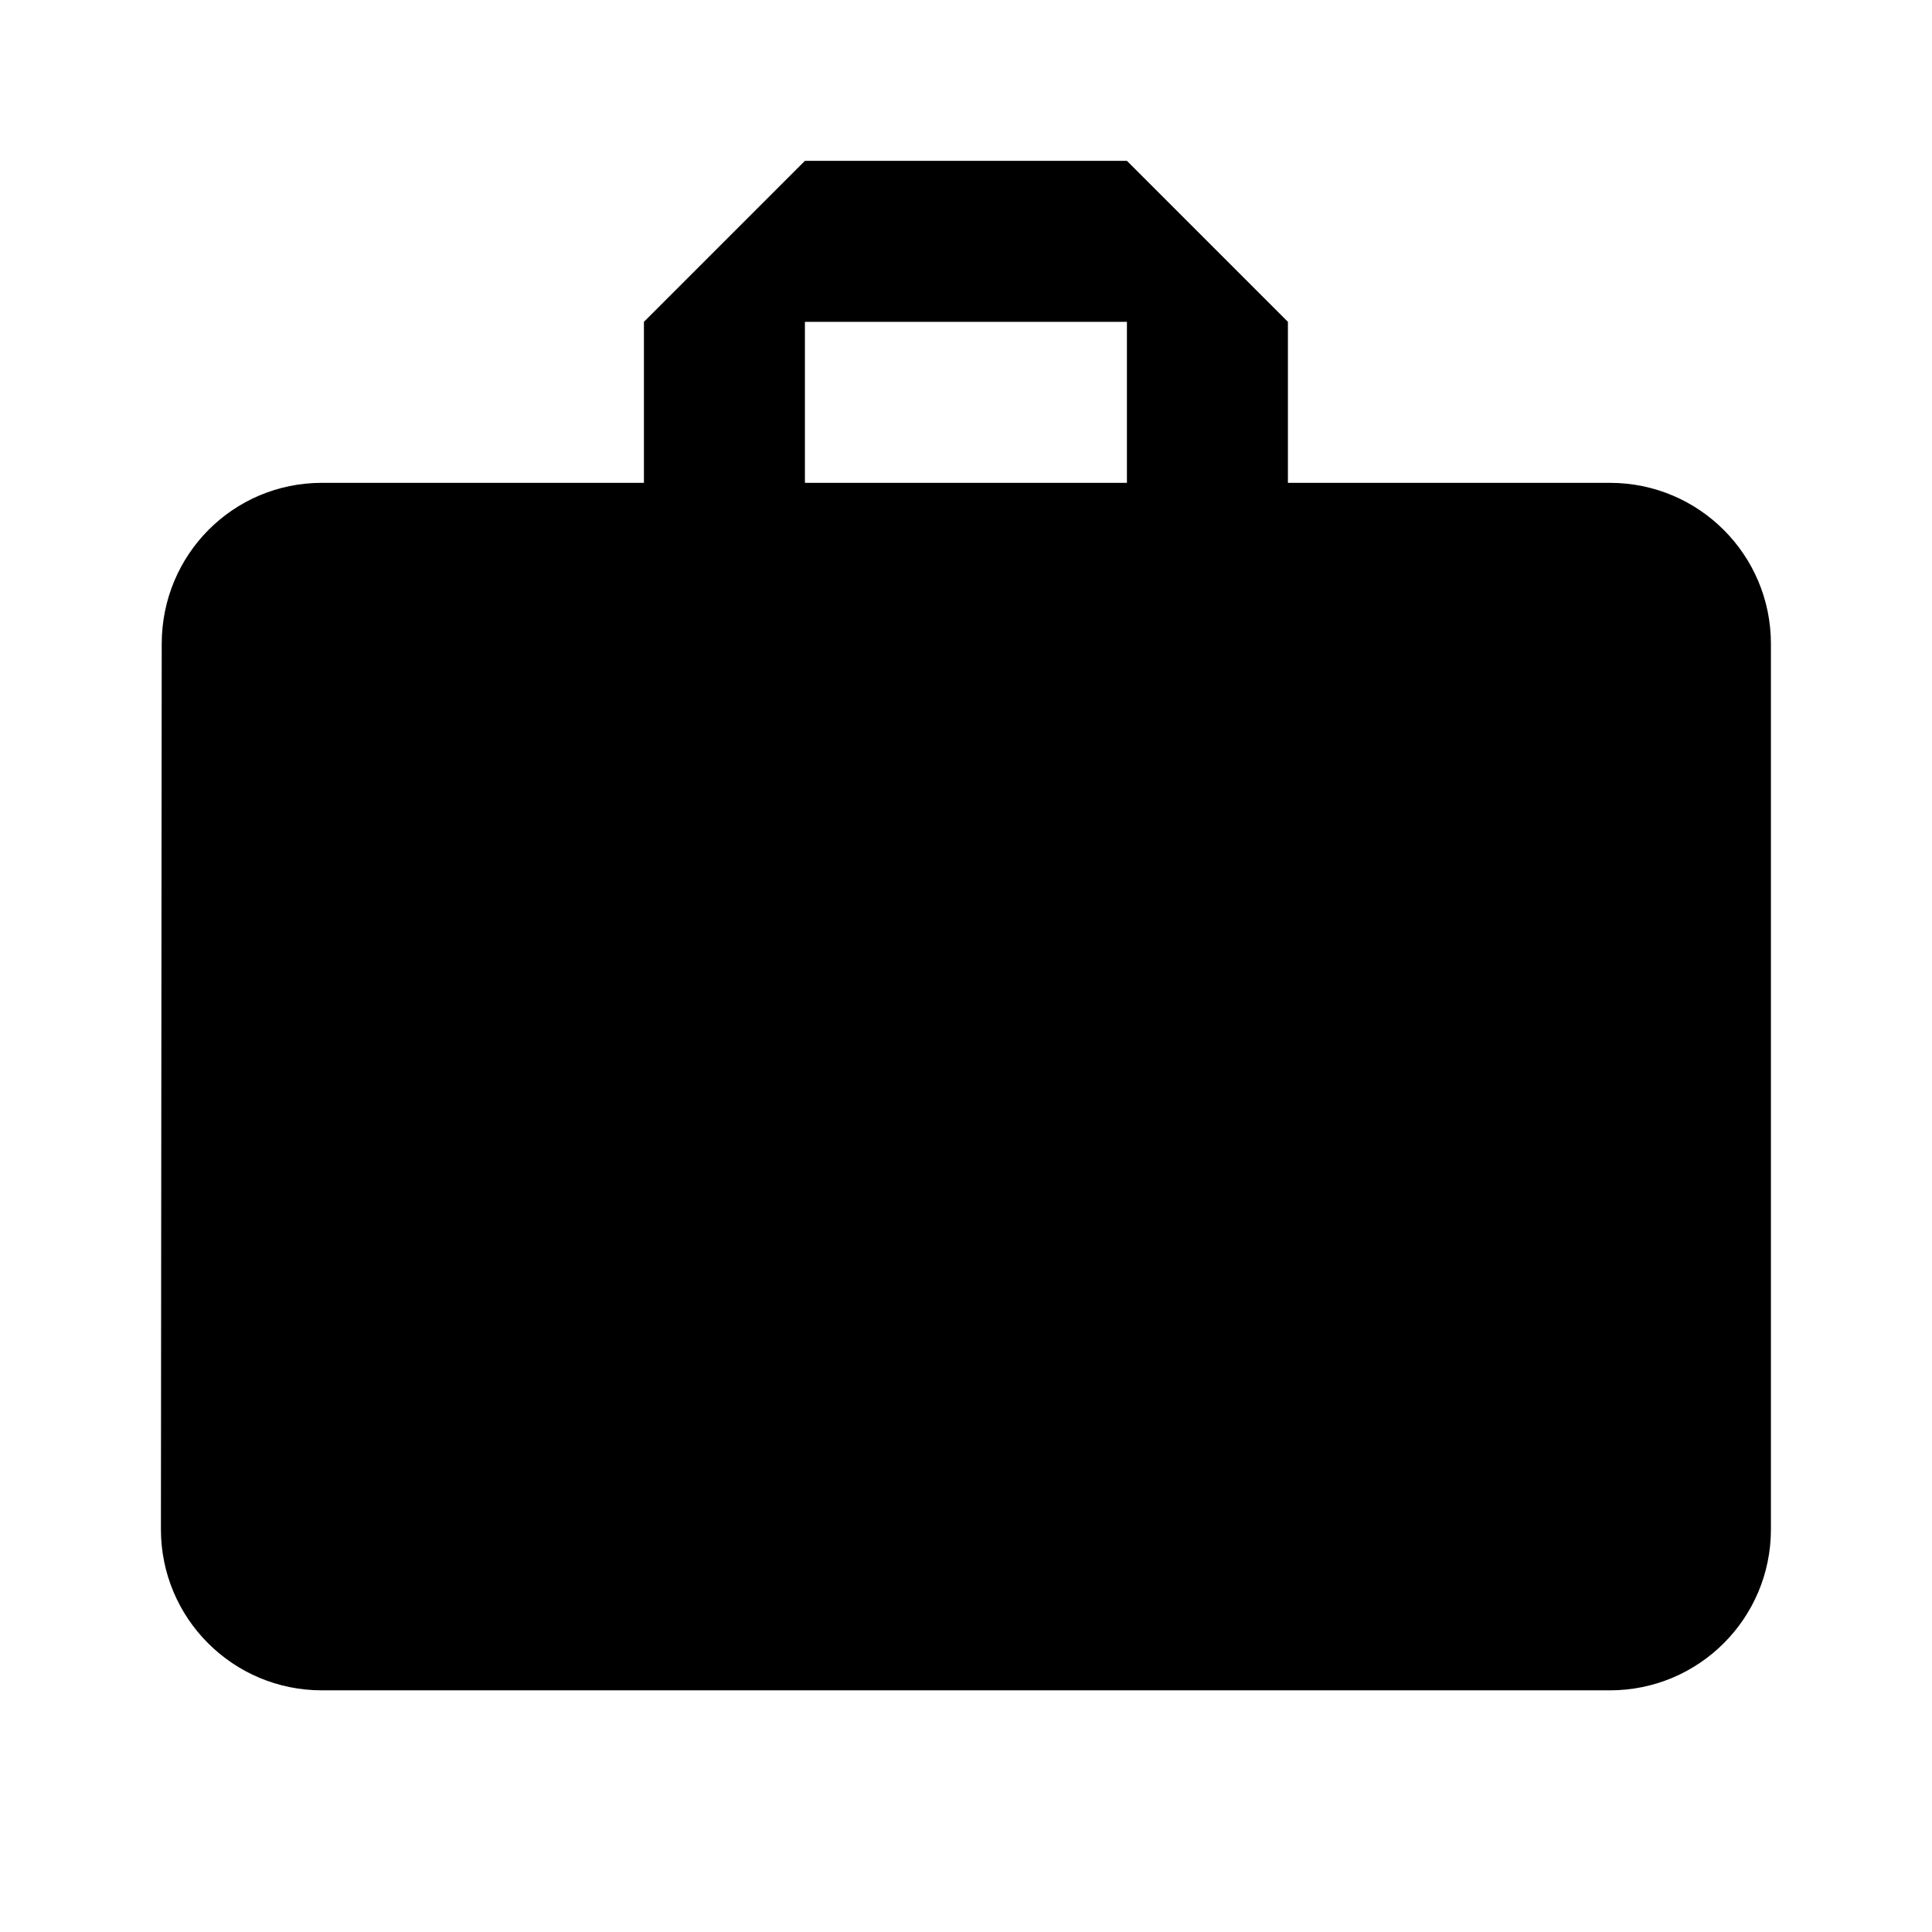
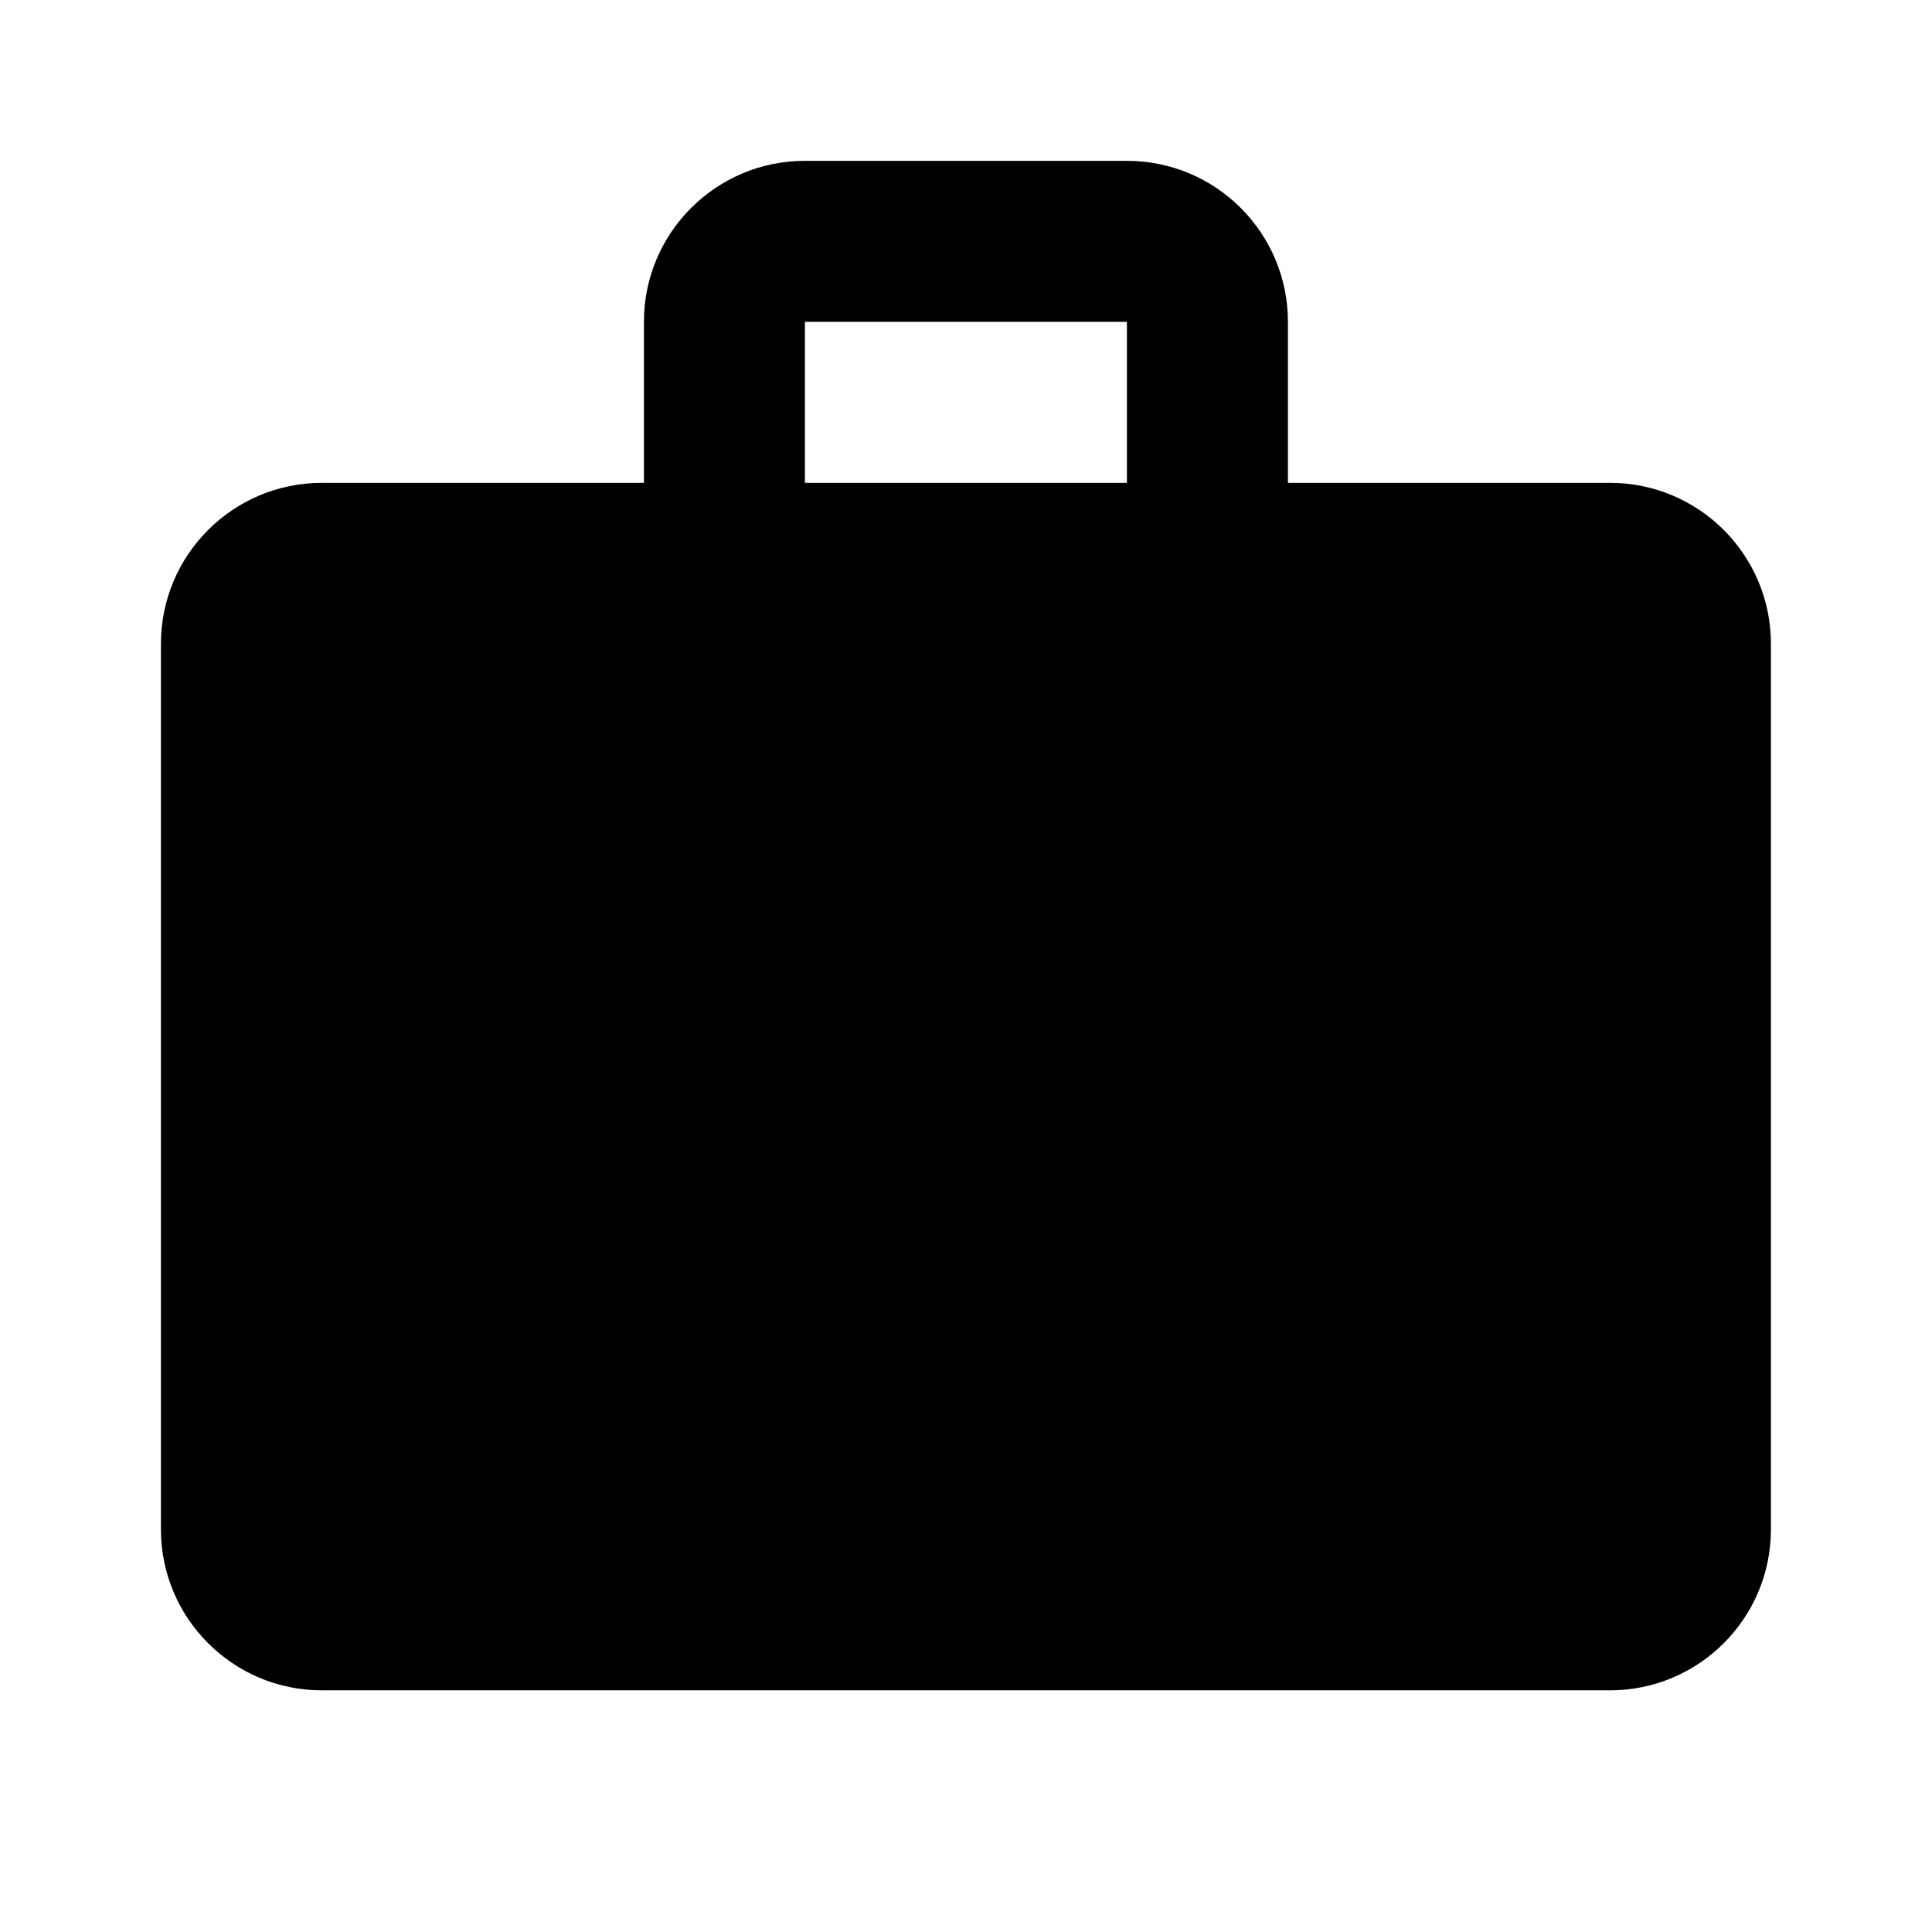
<svg xmlns="http://www.w3.org/2000/svg" version="1.1" baseProfile="full" width="24" height="24" viewBox="0 0 24.00 24.00" enable-background="new 0 0 24.00 24.00" xml:space="preserve">
-   <path fill="#000000" fill-opacity="1" stroke-width="0.2" stroke-linejoin="round" d="M 13.999,5.998L 9.999,5.998L 9.999,3.998L 13.999,3.998M 19.999,5.998L 15.999,5.998L 15.999,3.998L 13.999,1.998L 9.999,1.998L 7.999,3.998L 7.999,5.998L 3.999,5.998C 2.894,5.998 2.009,6.892 2.009,7.998L 1.999,18.998C 1.999,20.104 2.894,20.998 3.999,20.998L 19.999,20.998C 21.104,20.998 21.999,20.104 21.999,18.998L 21.999,7.998C 21.999,6.892 21.104,5.998 19.999,5.998 Z " />
+   <path fill="#000000" fill-opacity="1" stroke-width="0.2" stroke-linejoin="miter" d="M 9.999,1.998L 13.999,1.998C 15.104,1.998 15.999,2.893 15.999,3.998L 15.999,5.998L 19.999,5.998C 21.104,5.998 21.999,6.893 21.999,7.998L 21.999,18.998C 21.999,20.103 21.104,20.998 19.999,20.998L 3.999,20.998C 2.895,20.998 1.999,20.103 1.999,18.998L 1.999,7.998C 1.999,6.893 2.895,5.998 3.999,5.998L 7.999,5.998L 7.999,3.998C 7.999,2.893 8.895,1.998 9.999,1.998 Z M 13.999,5.998L 13.999,3.998L 9.999,3.998L 9.999,5.998L 13.999,5.998 Z " />
</svg>
